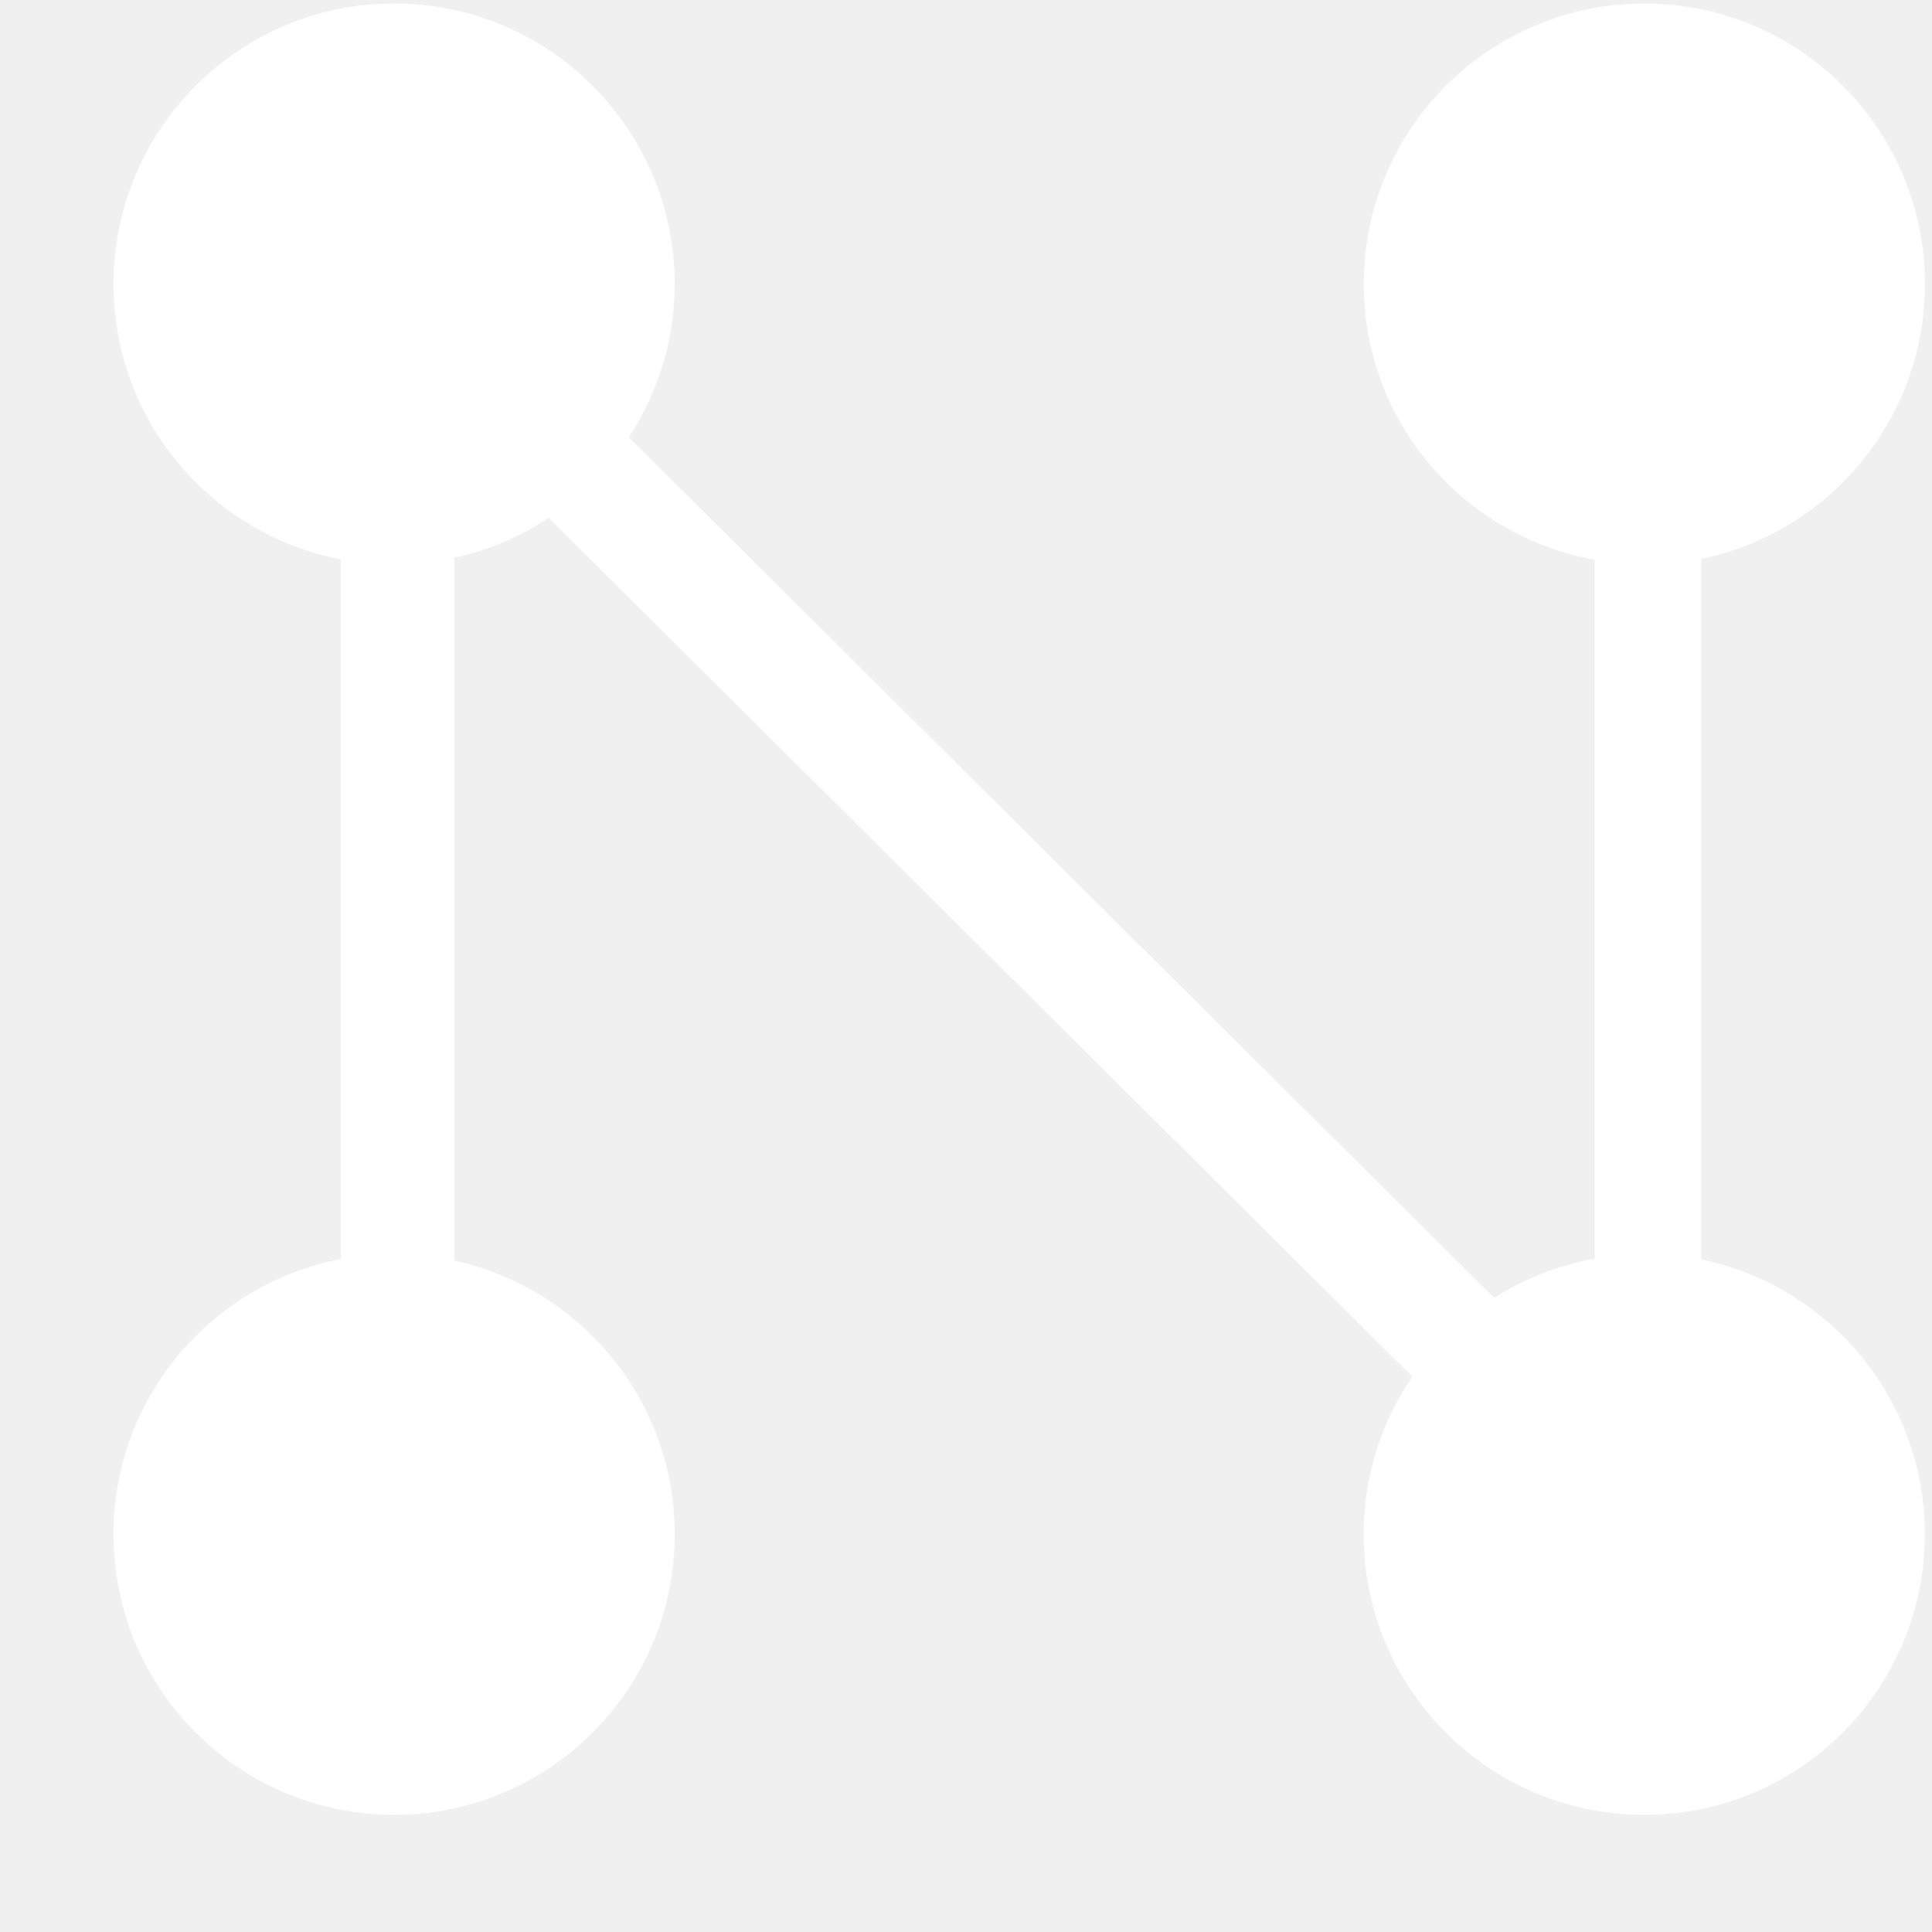
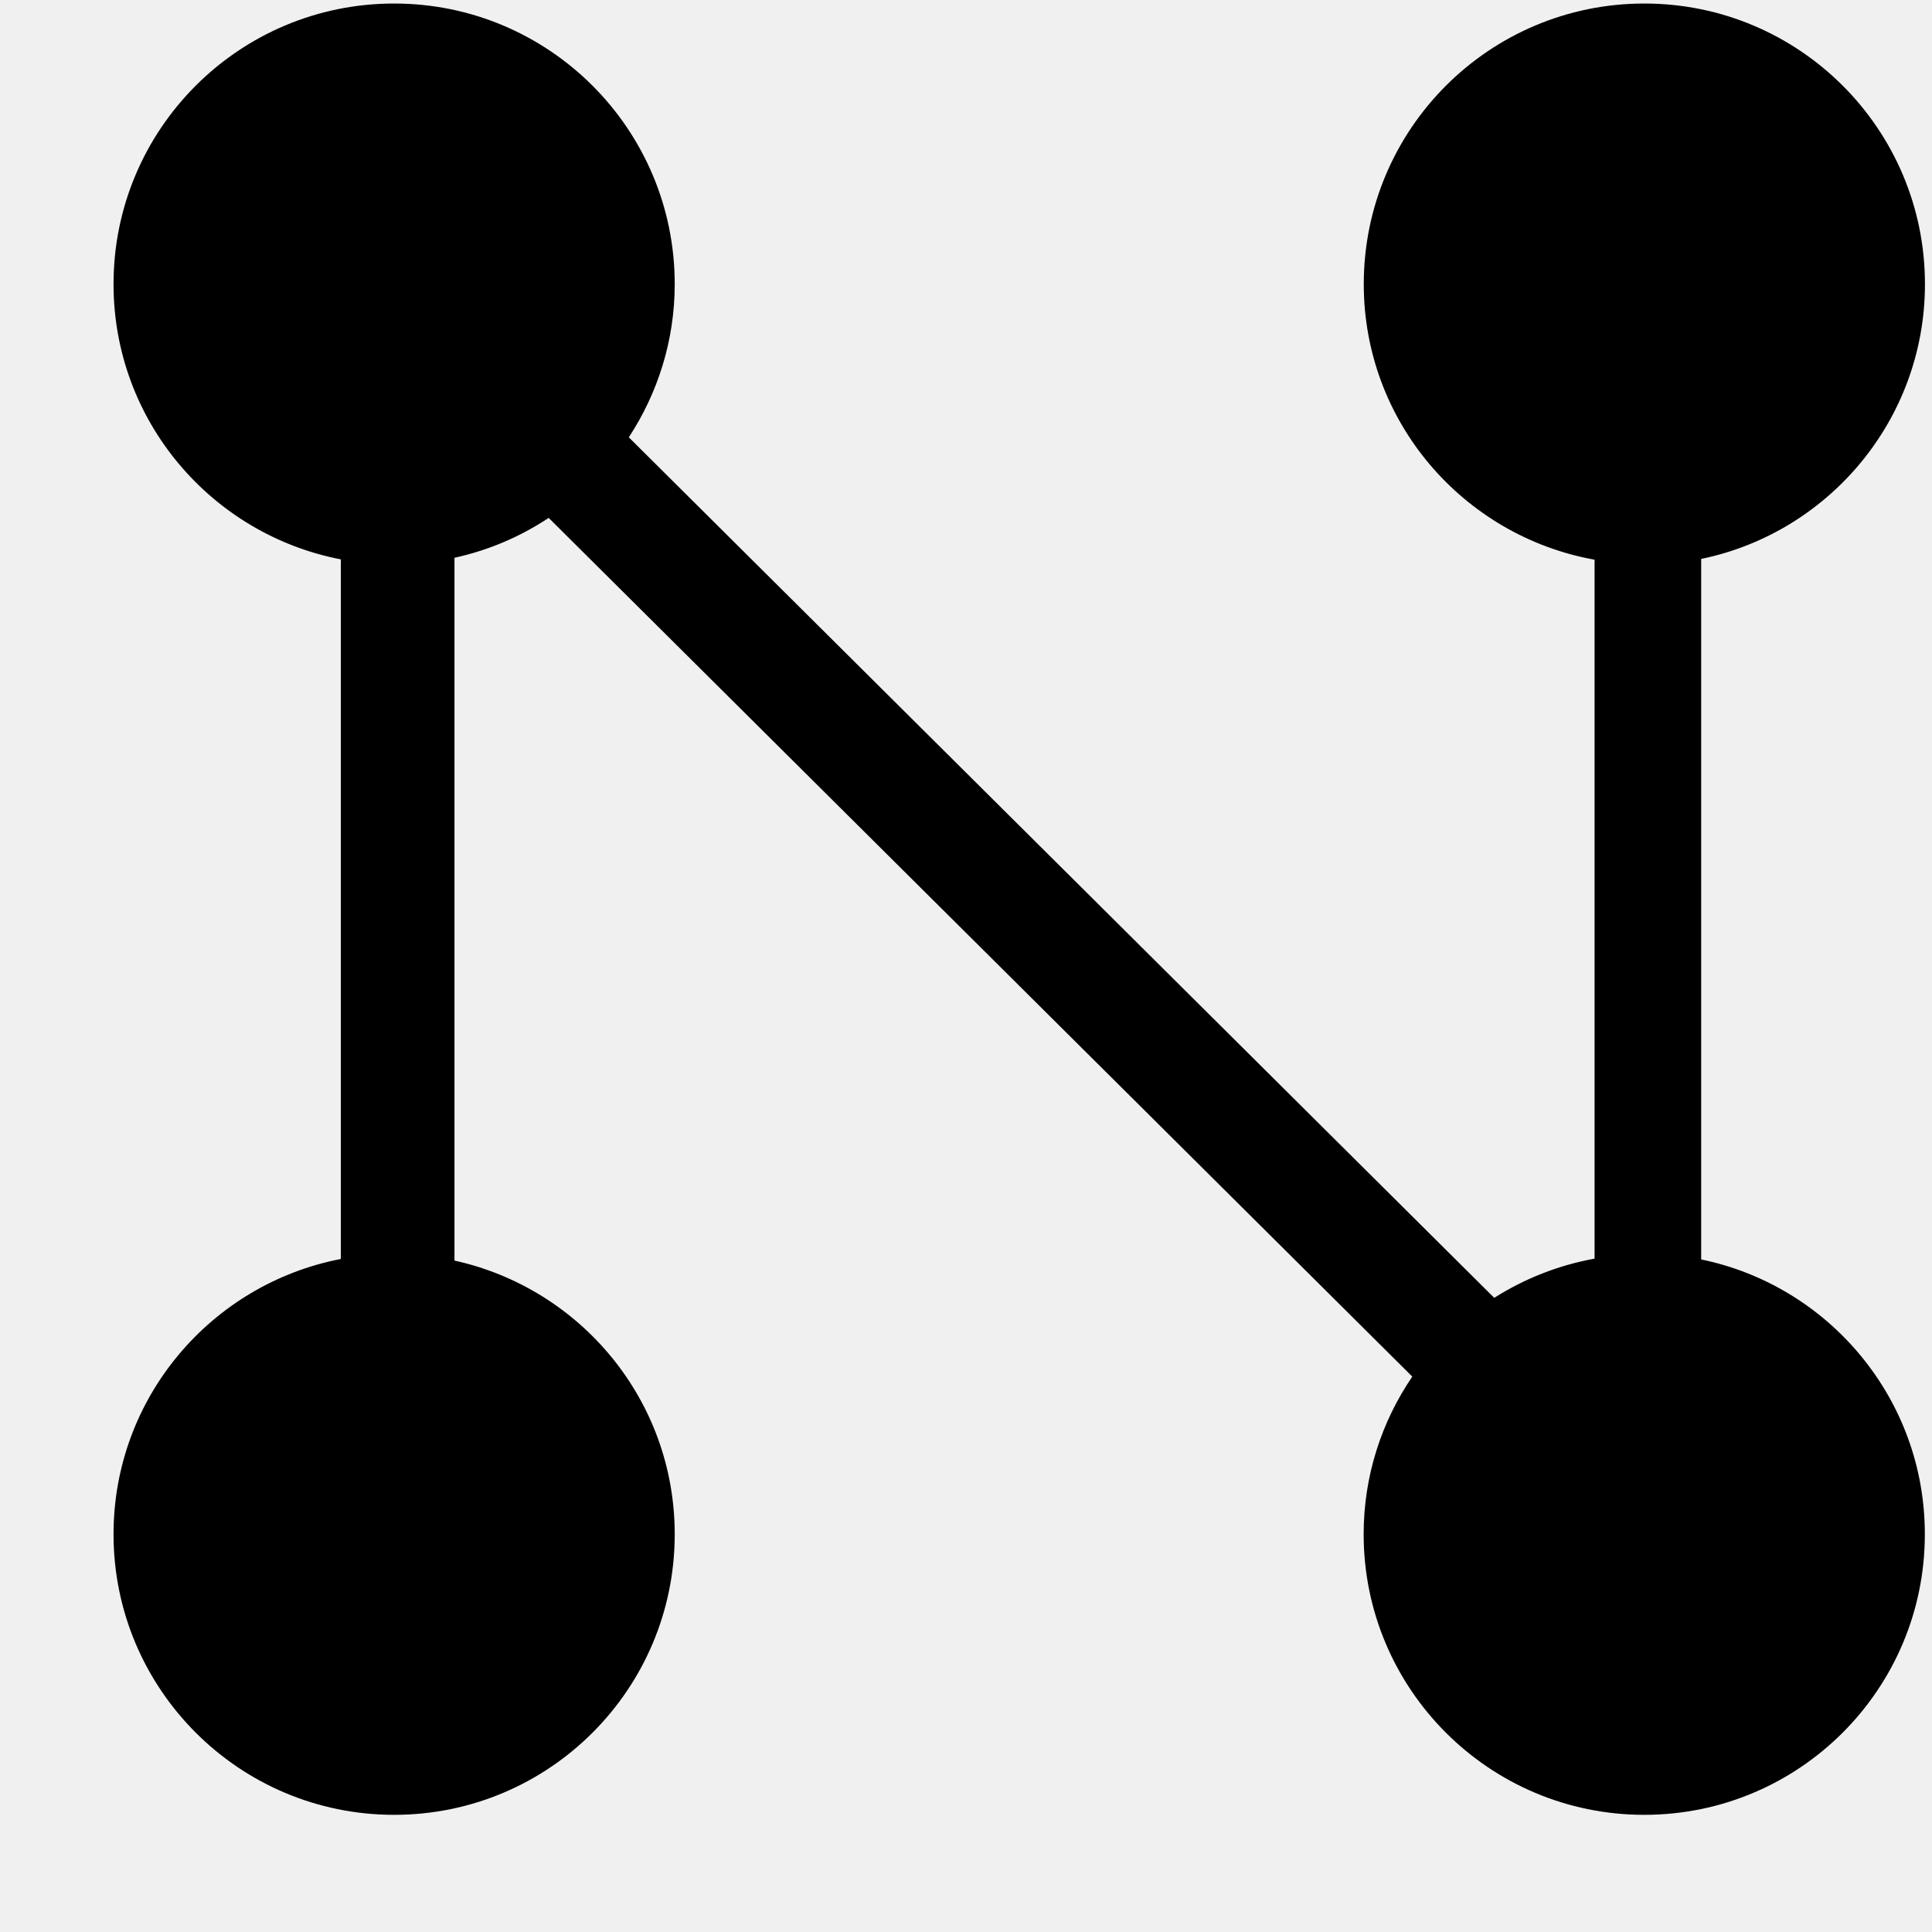
- <svg xmlns="http://www.w3.org/2000/svg" width="48px" height="48px" fill="#fff" viewBox="0 0 17 17" version="1.1" class="si-glyph si-glyph-connect-1">
+ <svg xmlns="http://www.w3.org/2000/svg" width="48px" height="48px" fill="currentColor" viewBox="0 0 17 17" version="1.1" class="si-glyph si-glyph-connect-1">
  <defs>

    </defs>
-   <g stroke="none" stroke-width="1" fill="#fff" fill-rule="evenodd">
-     <path d="M14.969,11.082 L14.969,4.918 C16.092,4.687 16.938,3.691 16.938,2.5 C16.938,1.137 15.833,0.031 14.469,0.031 C13.105,0.031 12,1.136 12,2.5 C12,3.713 12.877,4.717 14.031,4.925 L14.031,11.075 C13.711,11.133 13.413,11.252 13.148,11.42 L5.533,3.848 C5.787,3.46 5.937,2.998 5.937,2.5 C5.937,1.137 4.832,0.031 3.468,0.031 C2.104,0.031 0.999,1.136 0.999,2.5 C0.999,3.703 1.86,4.702 2.999,4.922 L2.999,11.078 C1.86,11.298 0.999,12.297 0.999,13.5 C0.999,14.863 2.104,15.969 3.468,15.969 C4.832,15.969 5.937,14.864 5.937,13.5 C5.937,12.319 5.107,11.336 3.999,11.092 L3.999,4.908 C4.3,4.842 4.579,4.722 4.828,4.557 L12.427,12.113 C12.157,12.509 11.999,12.986 11.999,13.5 C11.999,14.863 13.104,15.969 14.468,15.969 C15.832,15.969 16.937,14.864 16.937,13.5 C16.938,12.309 16.092,11.313 14.969,11.082 L14.969,11.082 Z" fill="#fff" class="si-glyph-fill">
+   <g stroke="none" stroke-width="1" fill="currentColor" fill-rule="evenodd">
+     <path d="M14.969,11.082 L14.969,4.918 C16.092,4.687 16.938,3.691 16.938,2.5 C16.938,1.137 15.833,0.031 14.469,0.031 C13.105,0.031 12,1.136 12,2.5 C12,3.713 12.877,4.717 14.031,4.925 L14.031,11.075 C13.711,11.133 13.413,11.252 13.148,11.42 L5.533,3.848 C5.787,3.46 5.937,2.998 5.937,2.5 C5.937,1.137 4.832,0.031 3.468,0.031 C2.104,0.031 0.999,1.136 0.999,2.5 C0.999,3.703 1.86,4.702 2.999,4.922 L2.999,11.078 C1.86,11.298 0.999,12.297 0.999,13.5 C0.999,14.863 2.104,15.969 3.468,15.969 C4.832,15.969 5.937,14.864 5.937,13.5 C5.937,12.319 5.107,11.336 3.999,11.092 L3.999,4.908 C4.3,4.842 4.579,4.722 4.828,4.557 L12.427,12.113 C12.157,12.509 11.999,12.986 11.999,13.5 C11.999,14.863 13.104,15.969 14.468,15.969 C15.832,15.969 16.937,14.864 16.937,13.5 C16.938,12.309 16.092,11.313 14.969,11.082 L14.969,11.082 Z" fill="currentColor" class="si-glyph-fill">

        </path>
  </g>
</svg>
